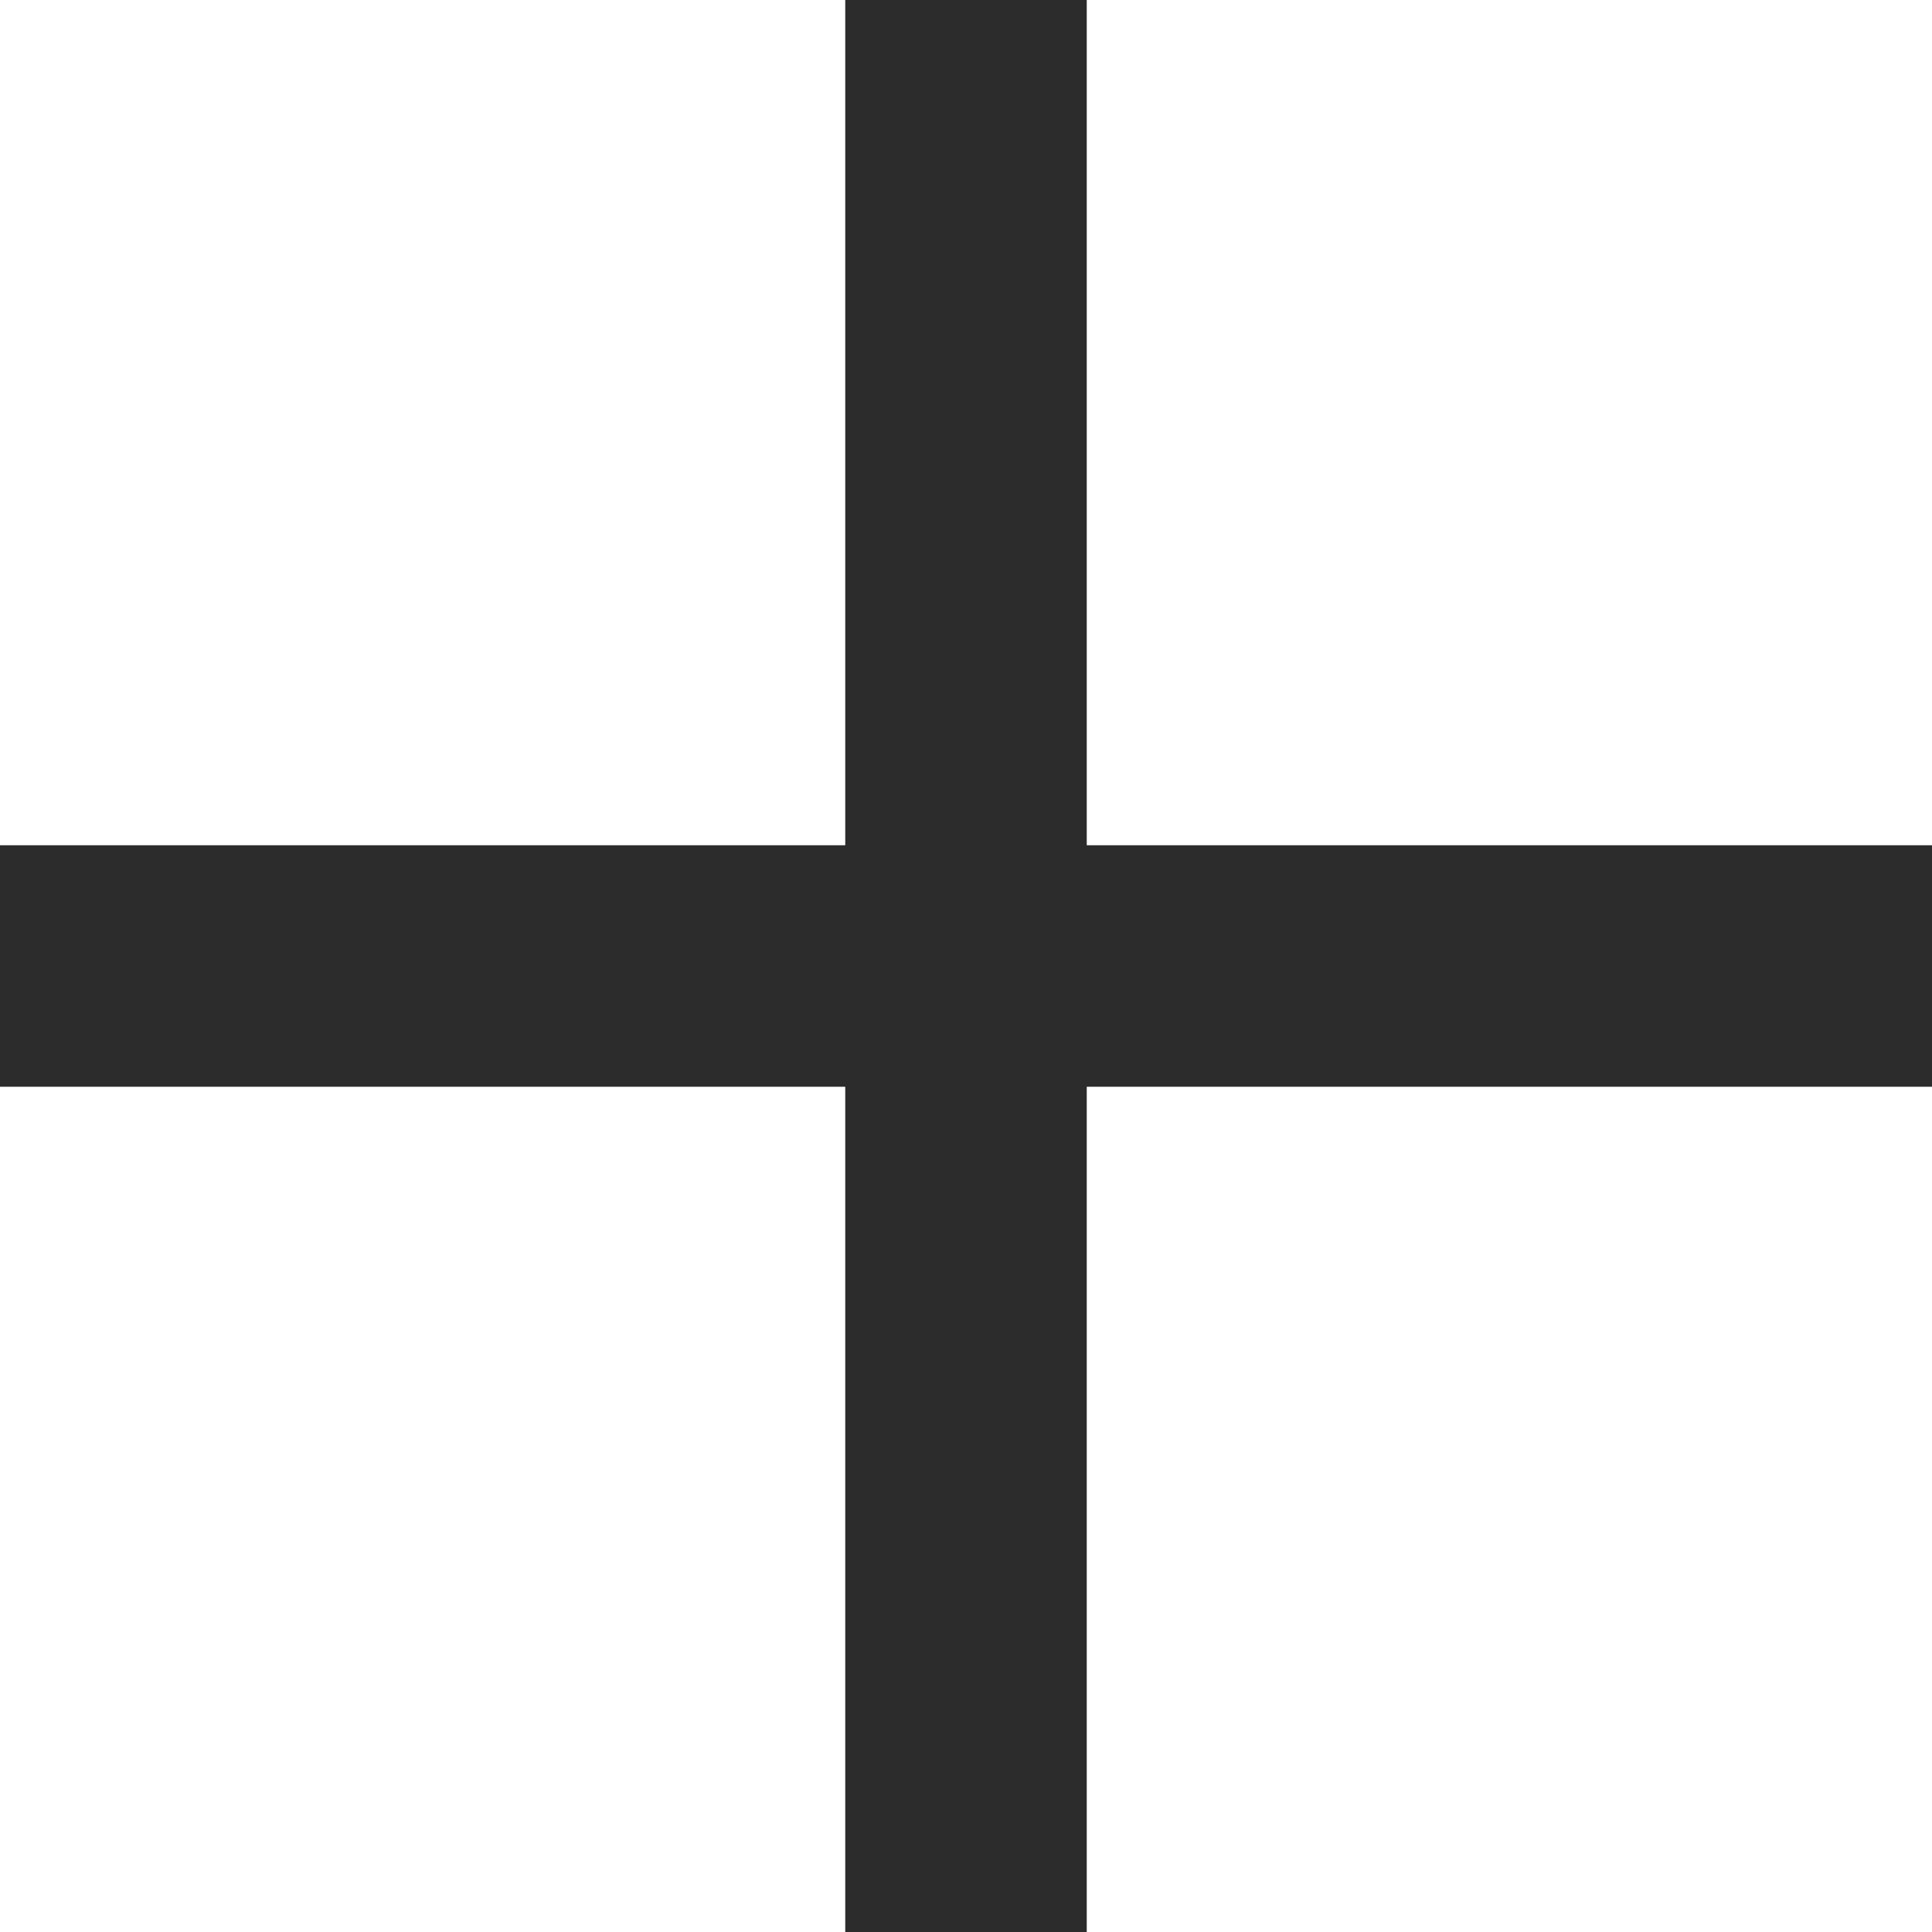
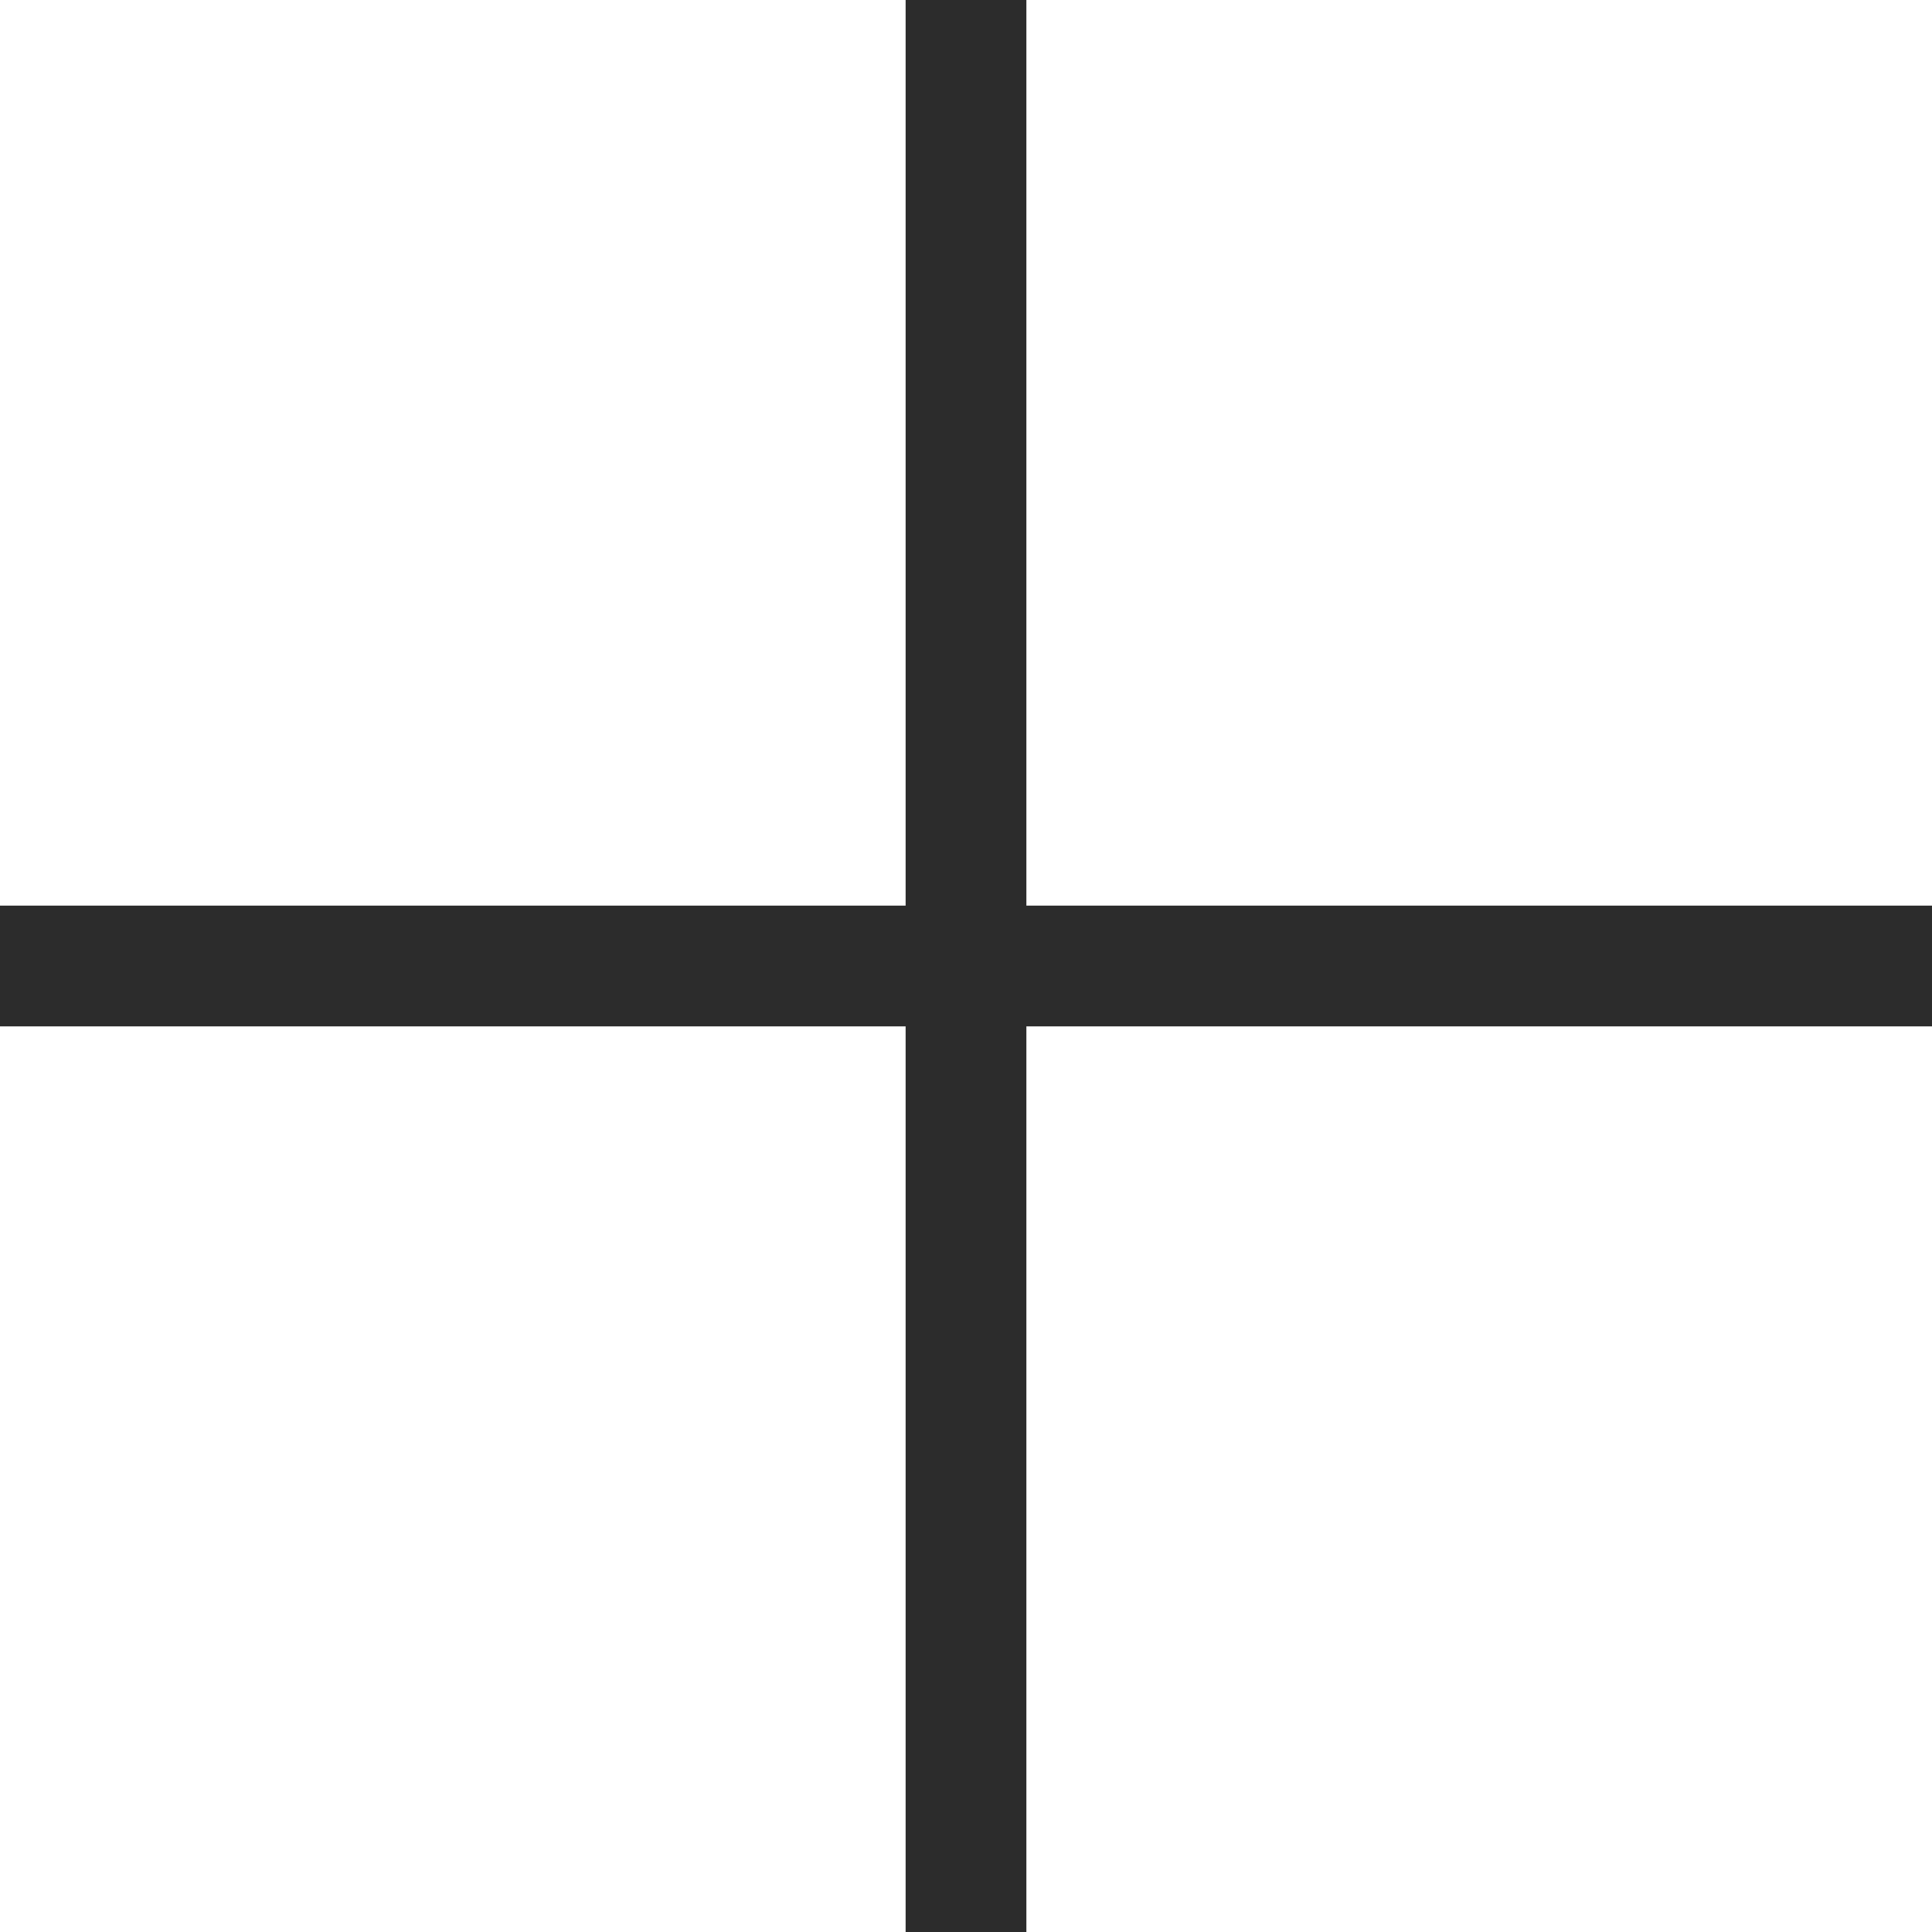
<svg xmlns="http://www.w3.org/2000/svg" width="16" height="16" viewBox="0 0 16 16" fill="none">
-   <line x1="8" y1="4.37114e-08" x2="8" y2="16" stroke="#2C2C2C" stroke-width="2" />
-   <line x1="8.74228e-08" y1="8" x2="16" y2="8" stroke="#2C2C2C" stroke-width="2" />
+   <line x1="8" y1="4.37114e-08" x2="8" y2="16" stroke="#2C2C2C" strokeWidth="2" />
+   <line x1="8.74228e-08" y1="8" x2="16" y2="8" stroke="#2C2C2C" strokeWidth="2" />
</svg>
